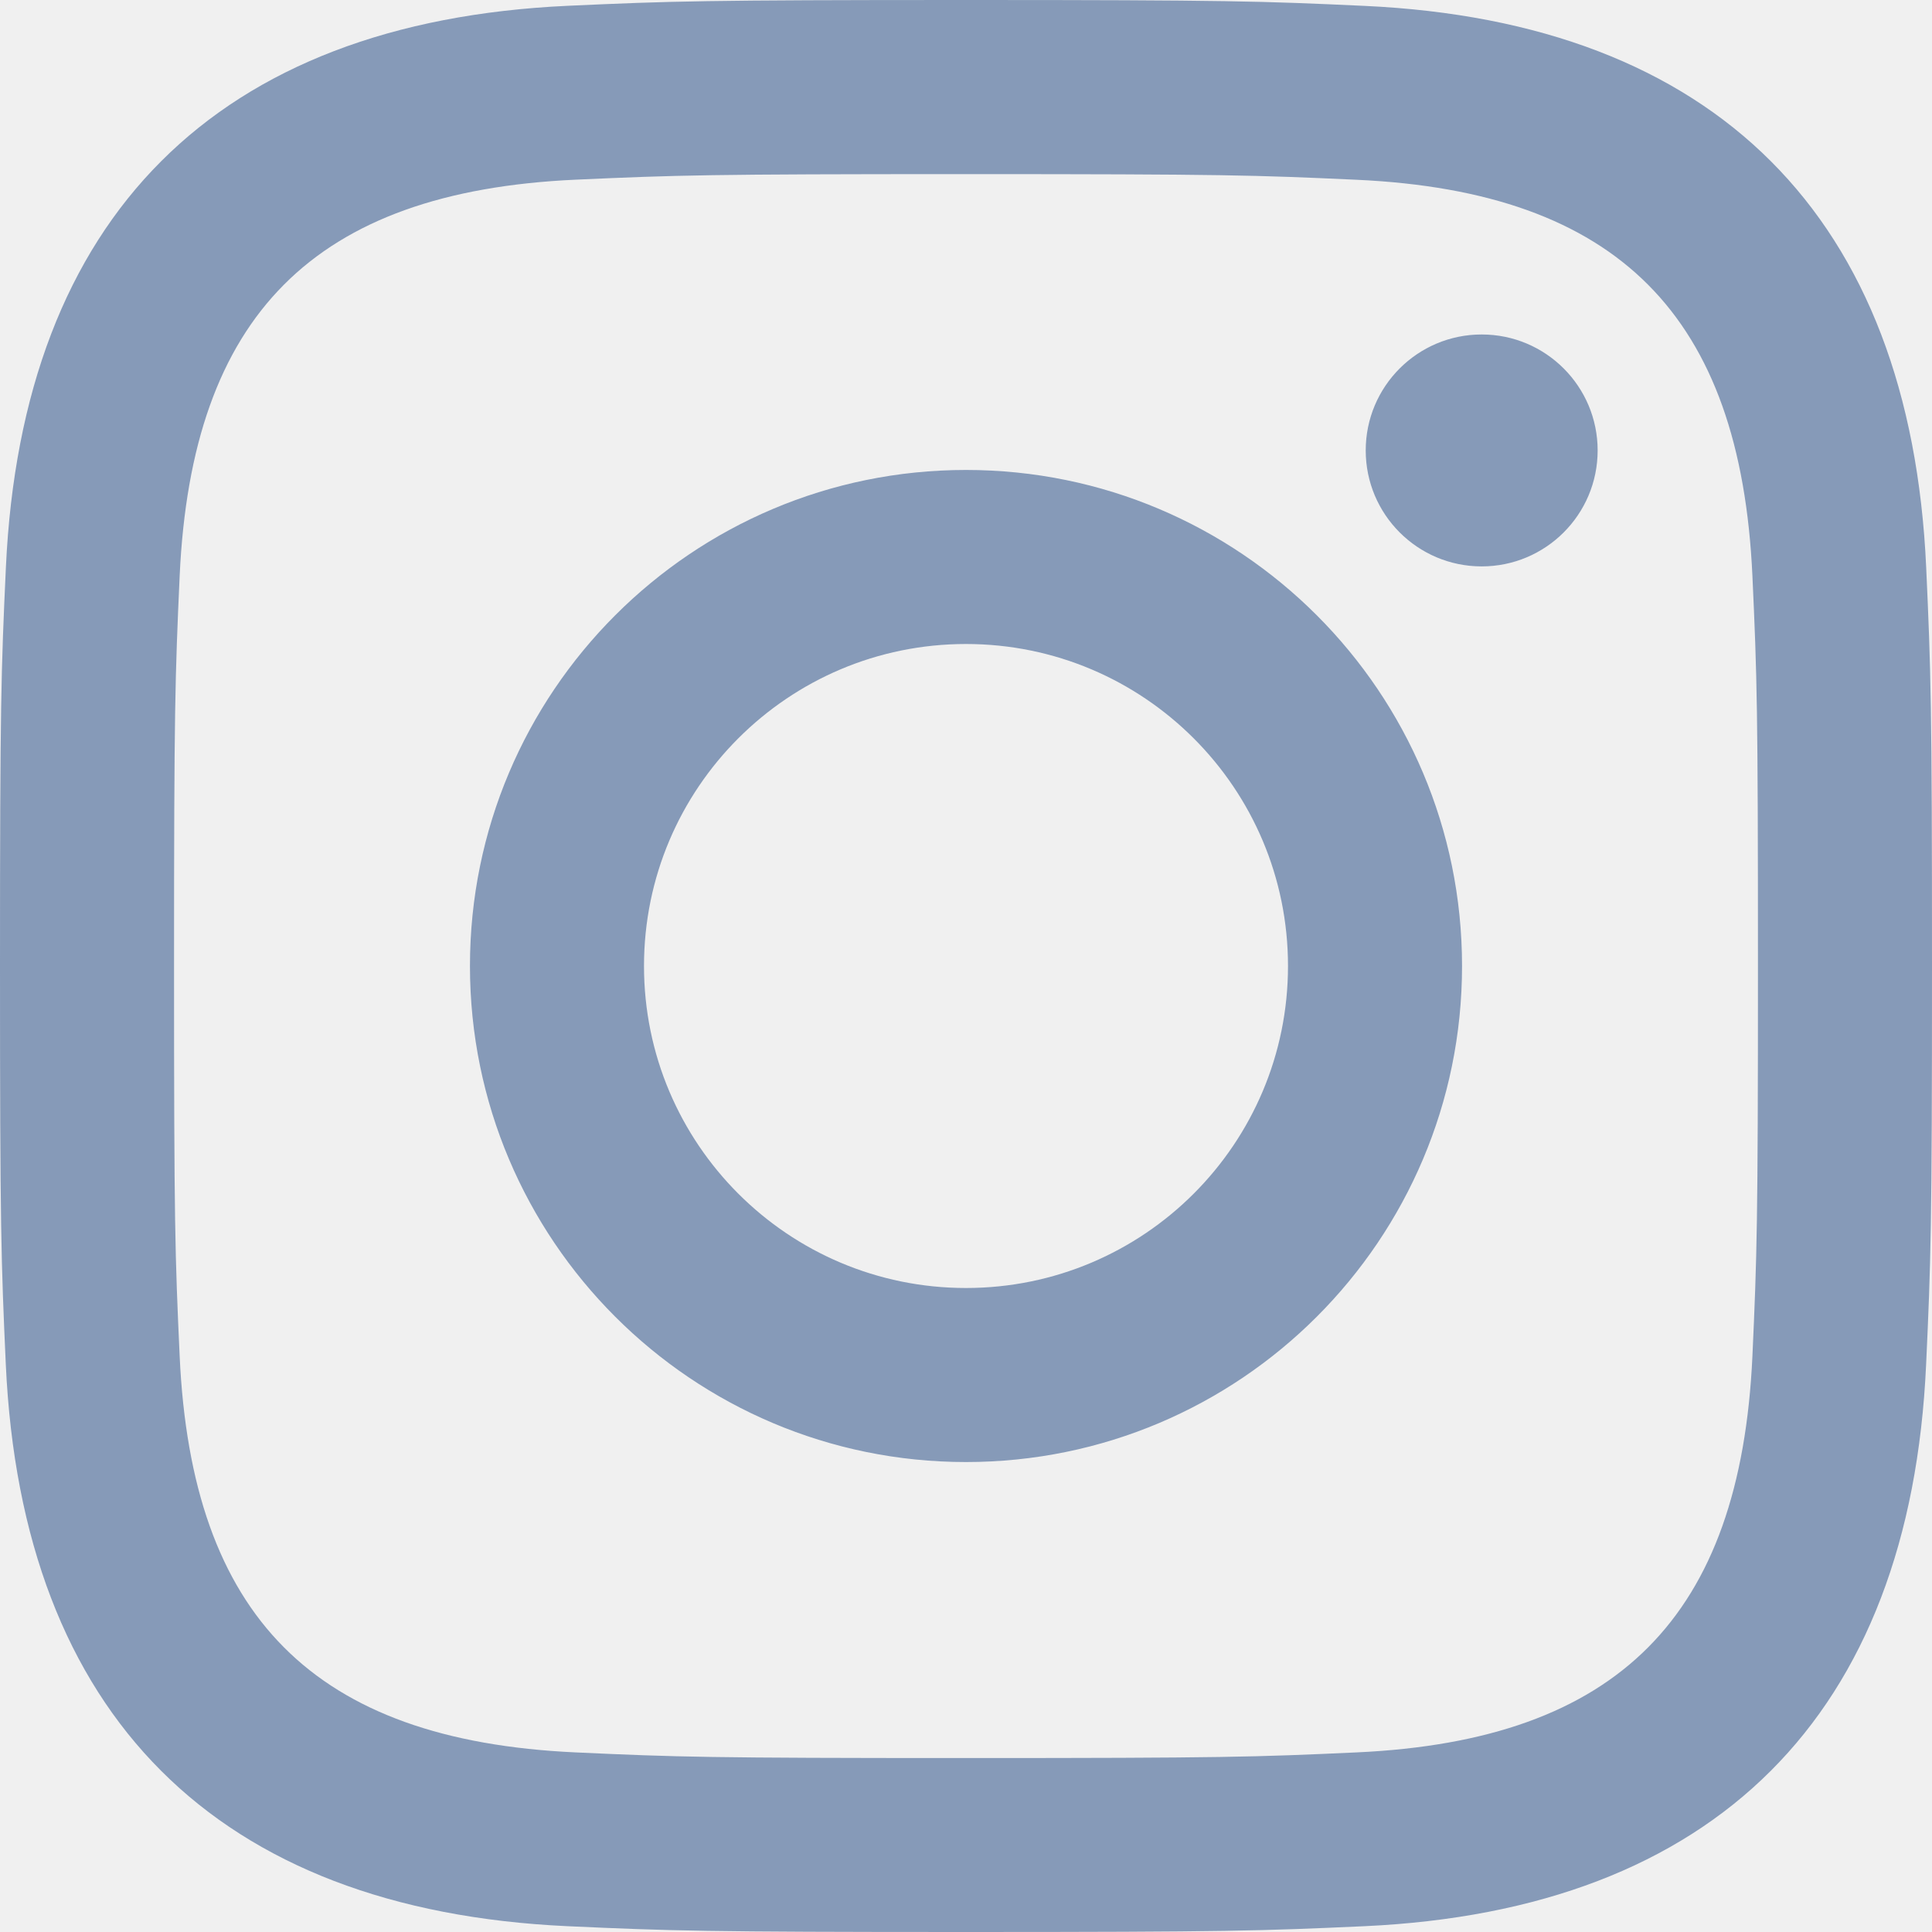
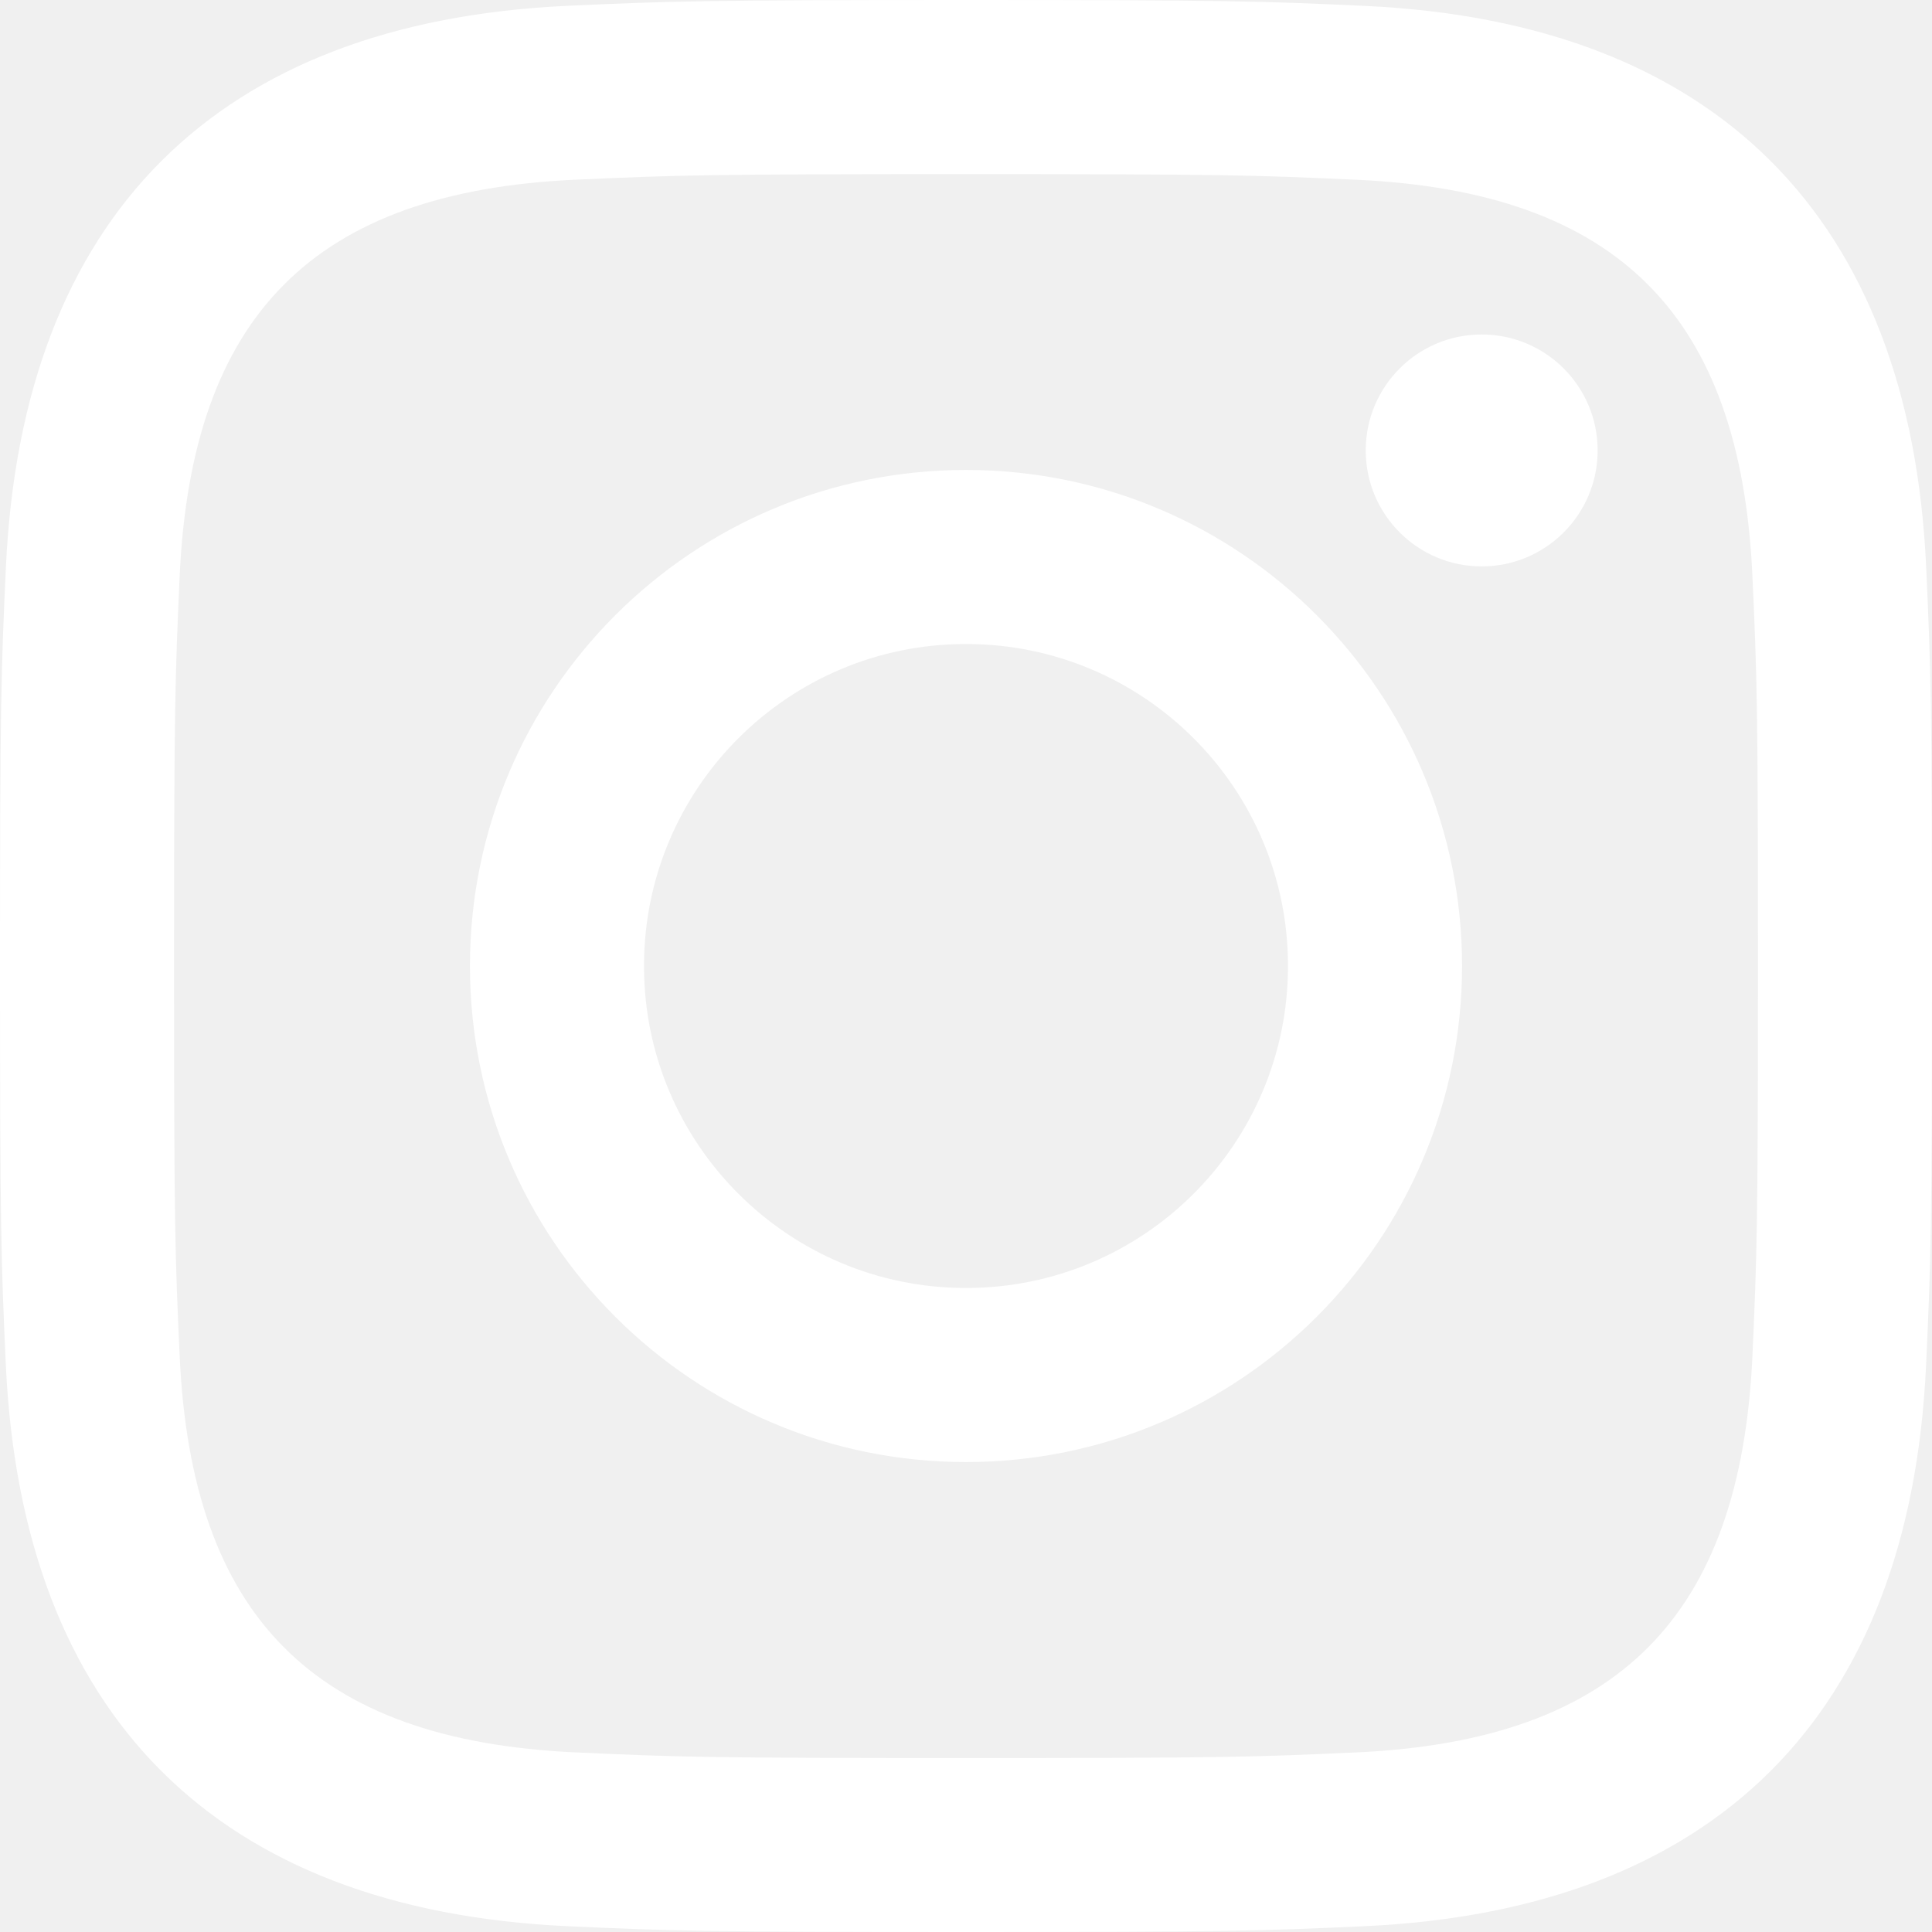
- <svg xmlns="http://www.w3.org/2000/svg" width="24" height="24" viewBox="0 0 24 24" fill="none">
+ <svg xmlns="http://www.w3.org/2000/svg" width="24" height="24" viewBox="0 0 24 24" fill="#ffffff">
  <g clip-path="url(#clip0)">
-     <path d="M12 2.163c3.204 0 3.584.012 4.85.07 3.252.148 4.771 1.691 4.919 4.919.058 1.265.069 1.645.069 4.849 0 3.205-.012 3.584-.069 4.849-.149 3.225-1.664 4.771-4.919 4.919-1.266.058-1.644.07-4.85.07-3.204 0-3.584-.012-4.849-.07-3.26-.149-4.771-1.699-4.919-4.92-.058-1.265-.07-1.644-.07-4.849 0-3.204.013-3.583.07-4.849.149-3.227 1.664-4.771 4.919-4.919 1.266-.057 1.645-.069 4.849-.069zM12 0C8.741 0 8.333.014 7.053.072 2.695.272.273 2.69.073 7.052.014 8.333 0 8.741 0 12c0 3.259.014 3.668.072 4.948.2 4.358 2.618 6.78 6.98 6.98C8.333 23.986 8.741 24 12 24c3.259 0 3.668-.014 4.948-.072 4.354-.2 6.782-2.618 6.979-6.98.059-1.28.073-1.689.073-4.948 0-3.259-.014-3.667-.072-4.947-.196-4.354-2.617-6.78-6.979-6.98C15.668.014 15.259 0 12 0zm0 5.838a6.162 6.162 0 100 12.324 6.162 6.162 0 000-12.324zM12 16a4 4 0 110-8 4 4 0 010 8zm6.406-11.845a1.44 1.44 0 100 2.881 1.44 1.44 0 000-2.881z" fill="#869AB8" />
+     <path d="M12 2.163c3.204 0 3.584.012 4.85.07 3.252.148 4.771 1.691 4.919 4.919.058 1.265.069 1.645.069 4.849 0 3.205-.012 3.584-.069 4.849-.149 3.225-1.664 4.771-4.919 4.919-1.266.058-1.644.07-4.85.07-3.204 0-3.584-.012-4.849-.07-3.26-.149-4.771-1.699-4.919-4.92-.058-1.265-.07-1.644-.07-4.849 0-3.204.013-3.583.07-4.849.149-3.227 1.664-4.771 4.919-4.919 1.266-.057 1.645-.069 4.849-.069zM12 0C8.741 0 8.333.014 7.053.072 2.695.272.273 2.69.073 7.052.014 8.333 0 8.741 0 12c0 3.259.014 3.668.072 4.948.2 4.358 2.618 6.78 6.98 6.98C8.333 23.986 8.741 24 12 24c3.259 0 3.668-.014 4.948-.072 4.354-.2 6.782-2.618 6.979-6.98.059-1.28.073-1.689.073-4.948 0-3.259-.014-3.667-.072-4.947-.196-4.354-2.617-6.78-6.979-6.98C15.668.014 15.259 0 12 0zm0 5.838a6.162 6.162 0 100 12.324 6.162 6.162 0 000-12.324zM12 16a4 4 0 110-8 4 4 0 010 8zm6.406-11.845a1.44 1.44 0 100 2.881 1.44 1.44 0 000-2.881z" fill="#ffffff" />
  </g>
  <defs>
    <clipPath id="clip0">
-       <path fill="#fff" d="M0 0h24v24H0z" />
+       <path fill="#ffffff" d="M0 0h24v24H0z" />
    </clipPath>
  </defs>
</svg>
